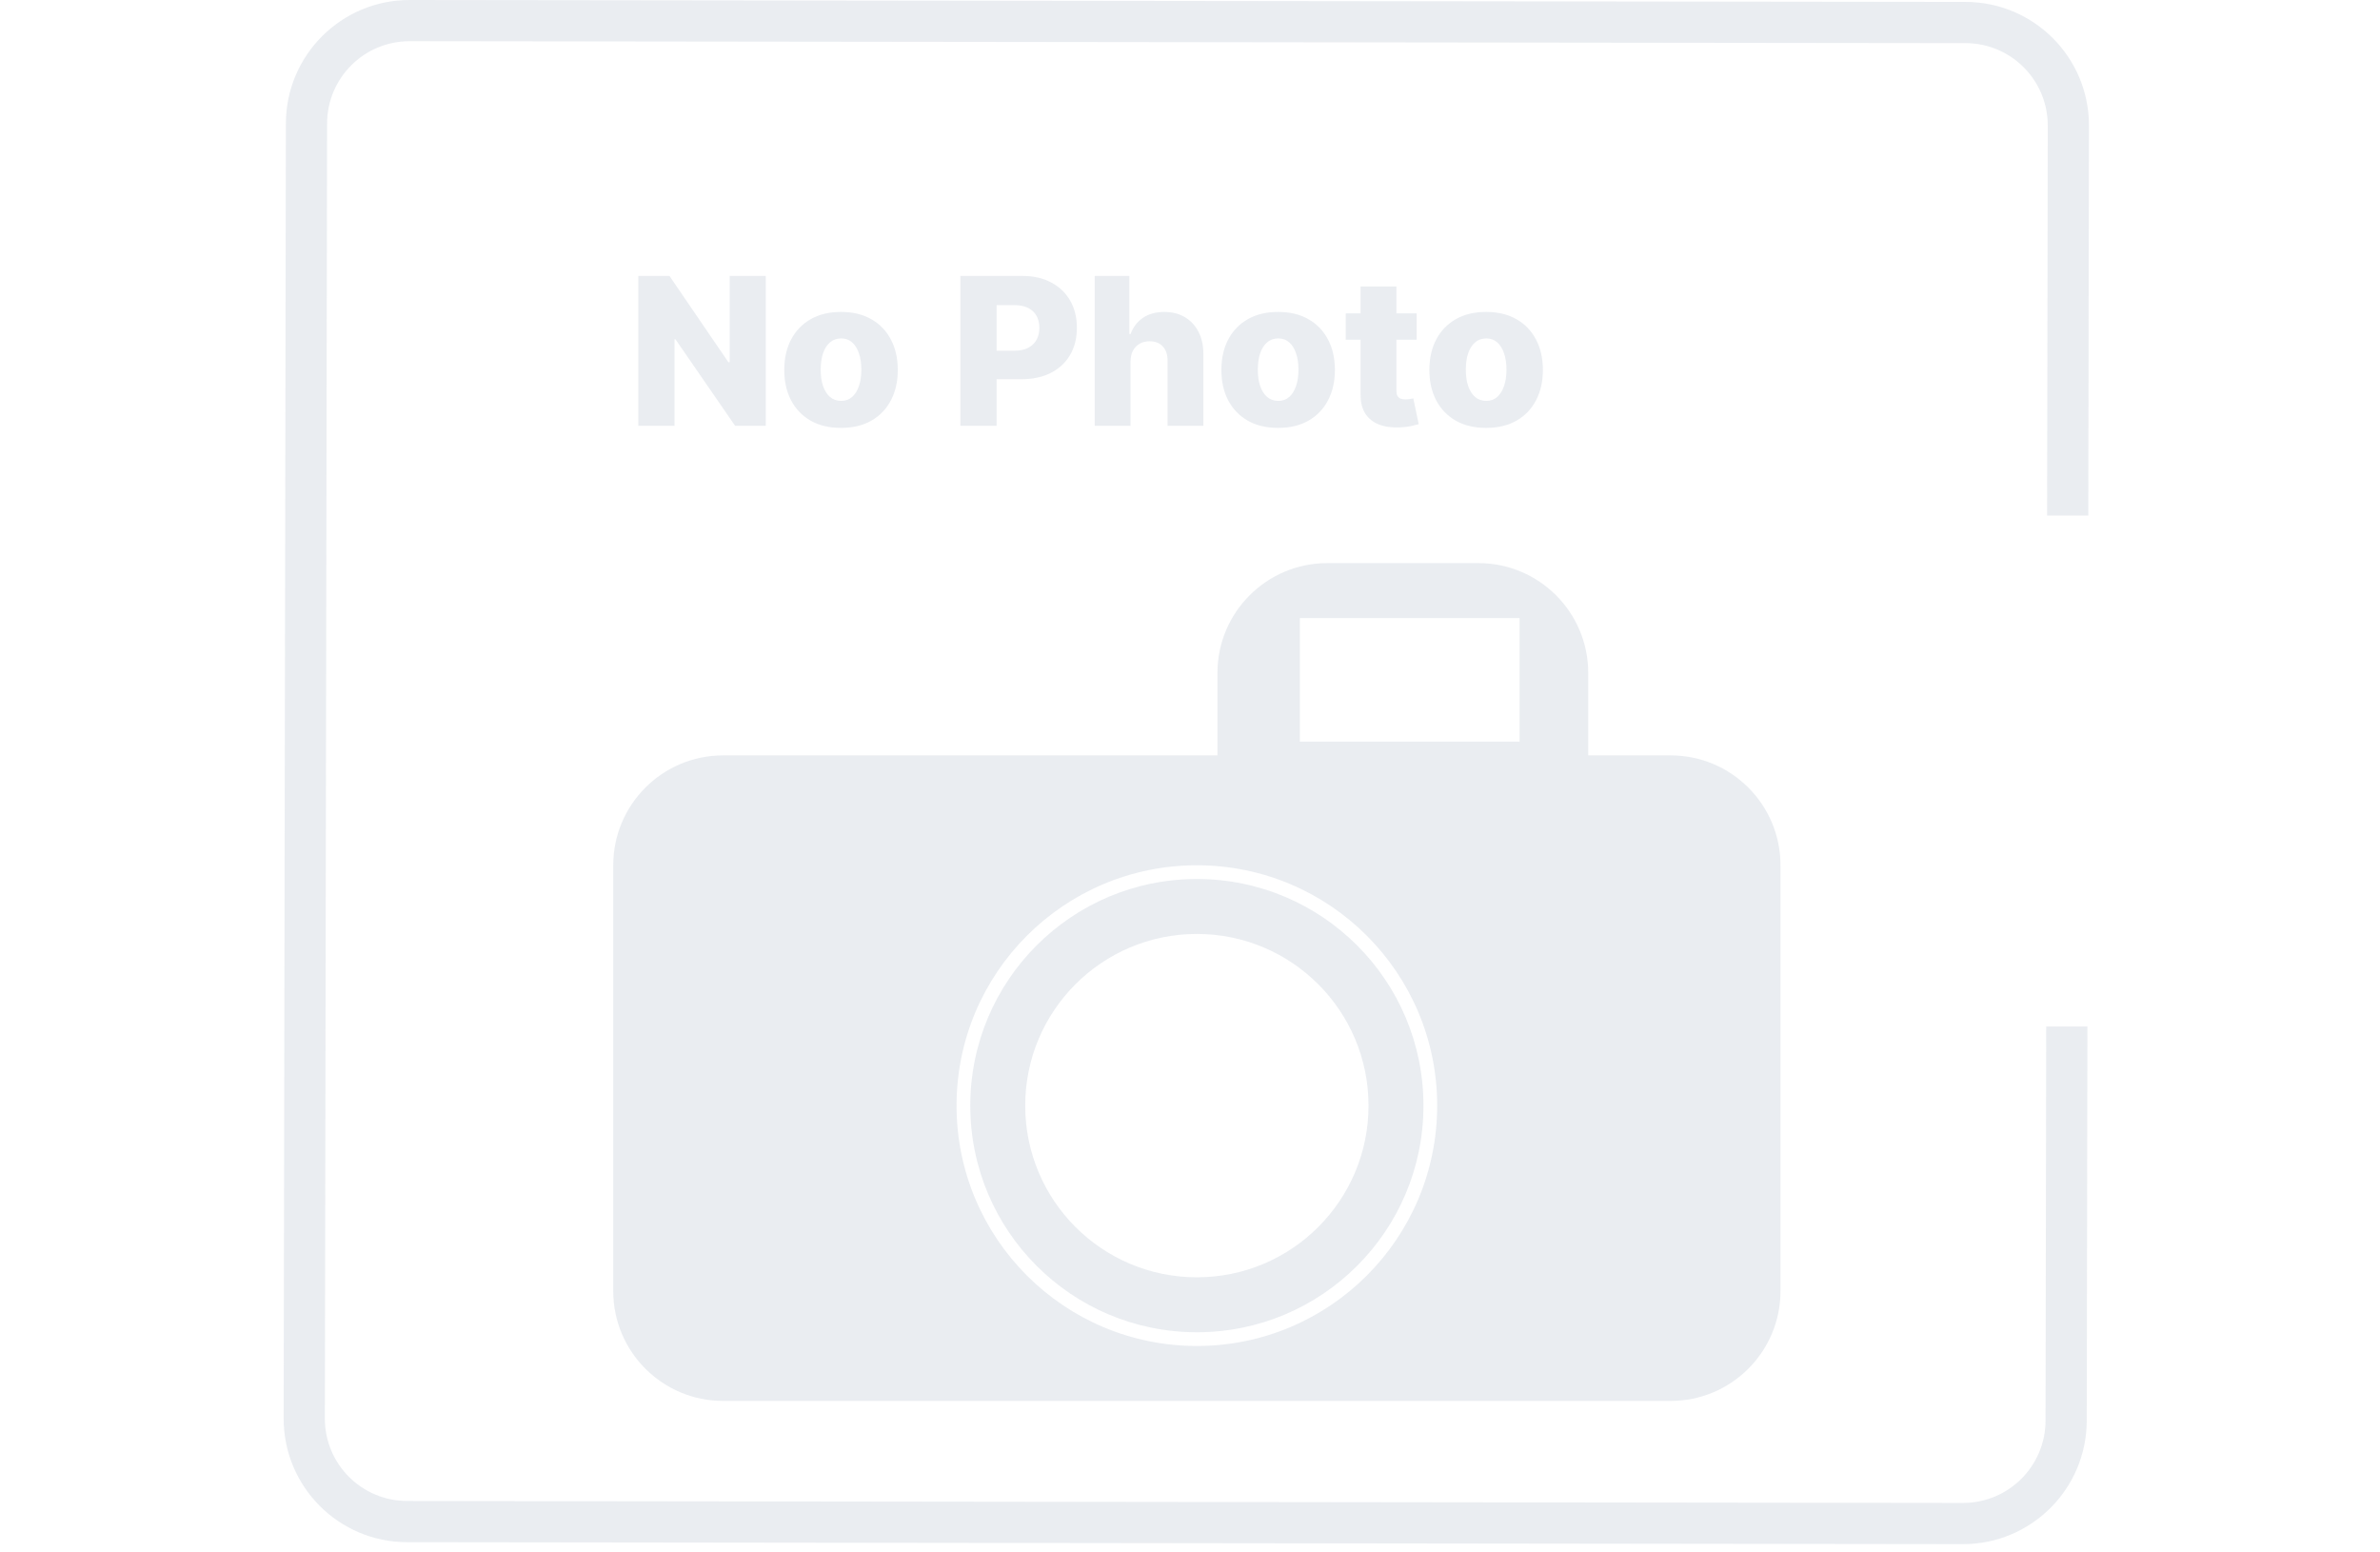
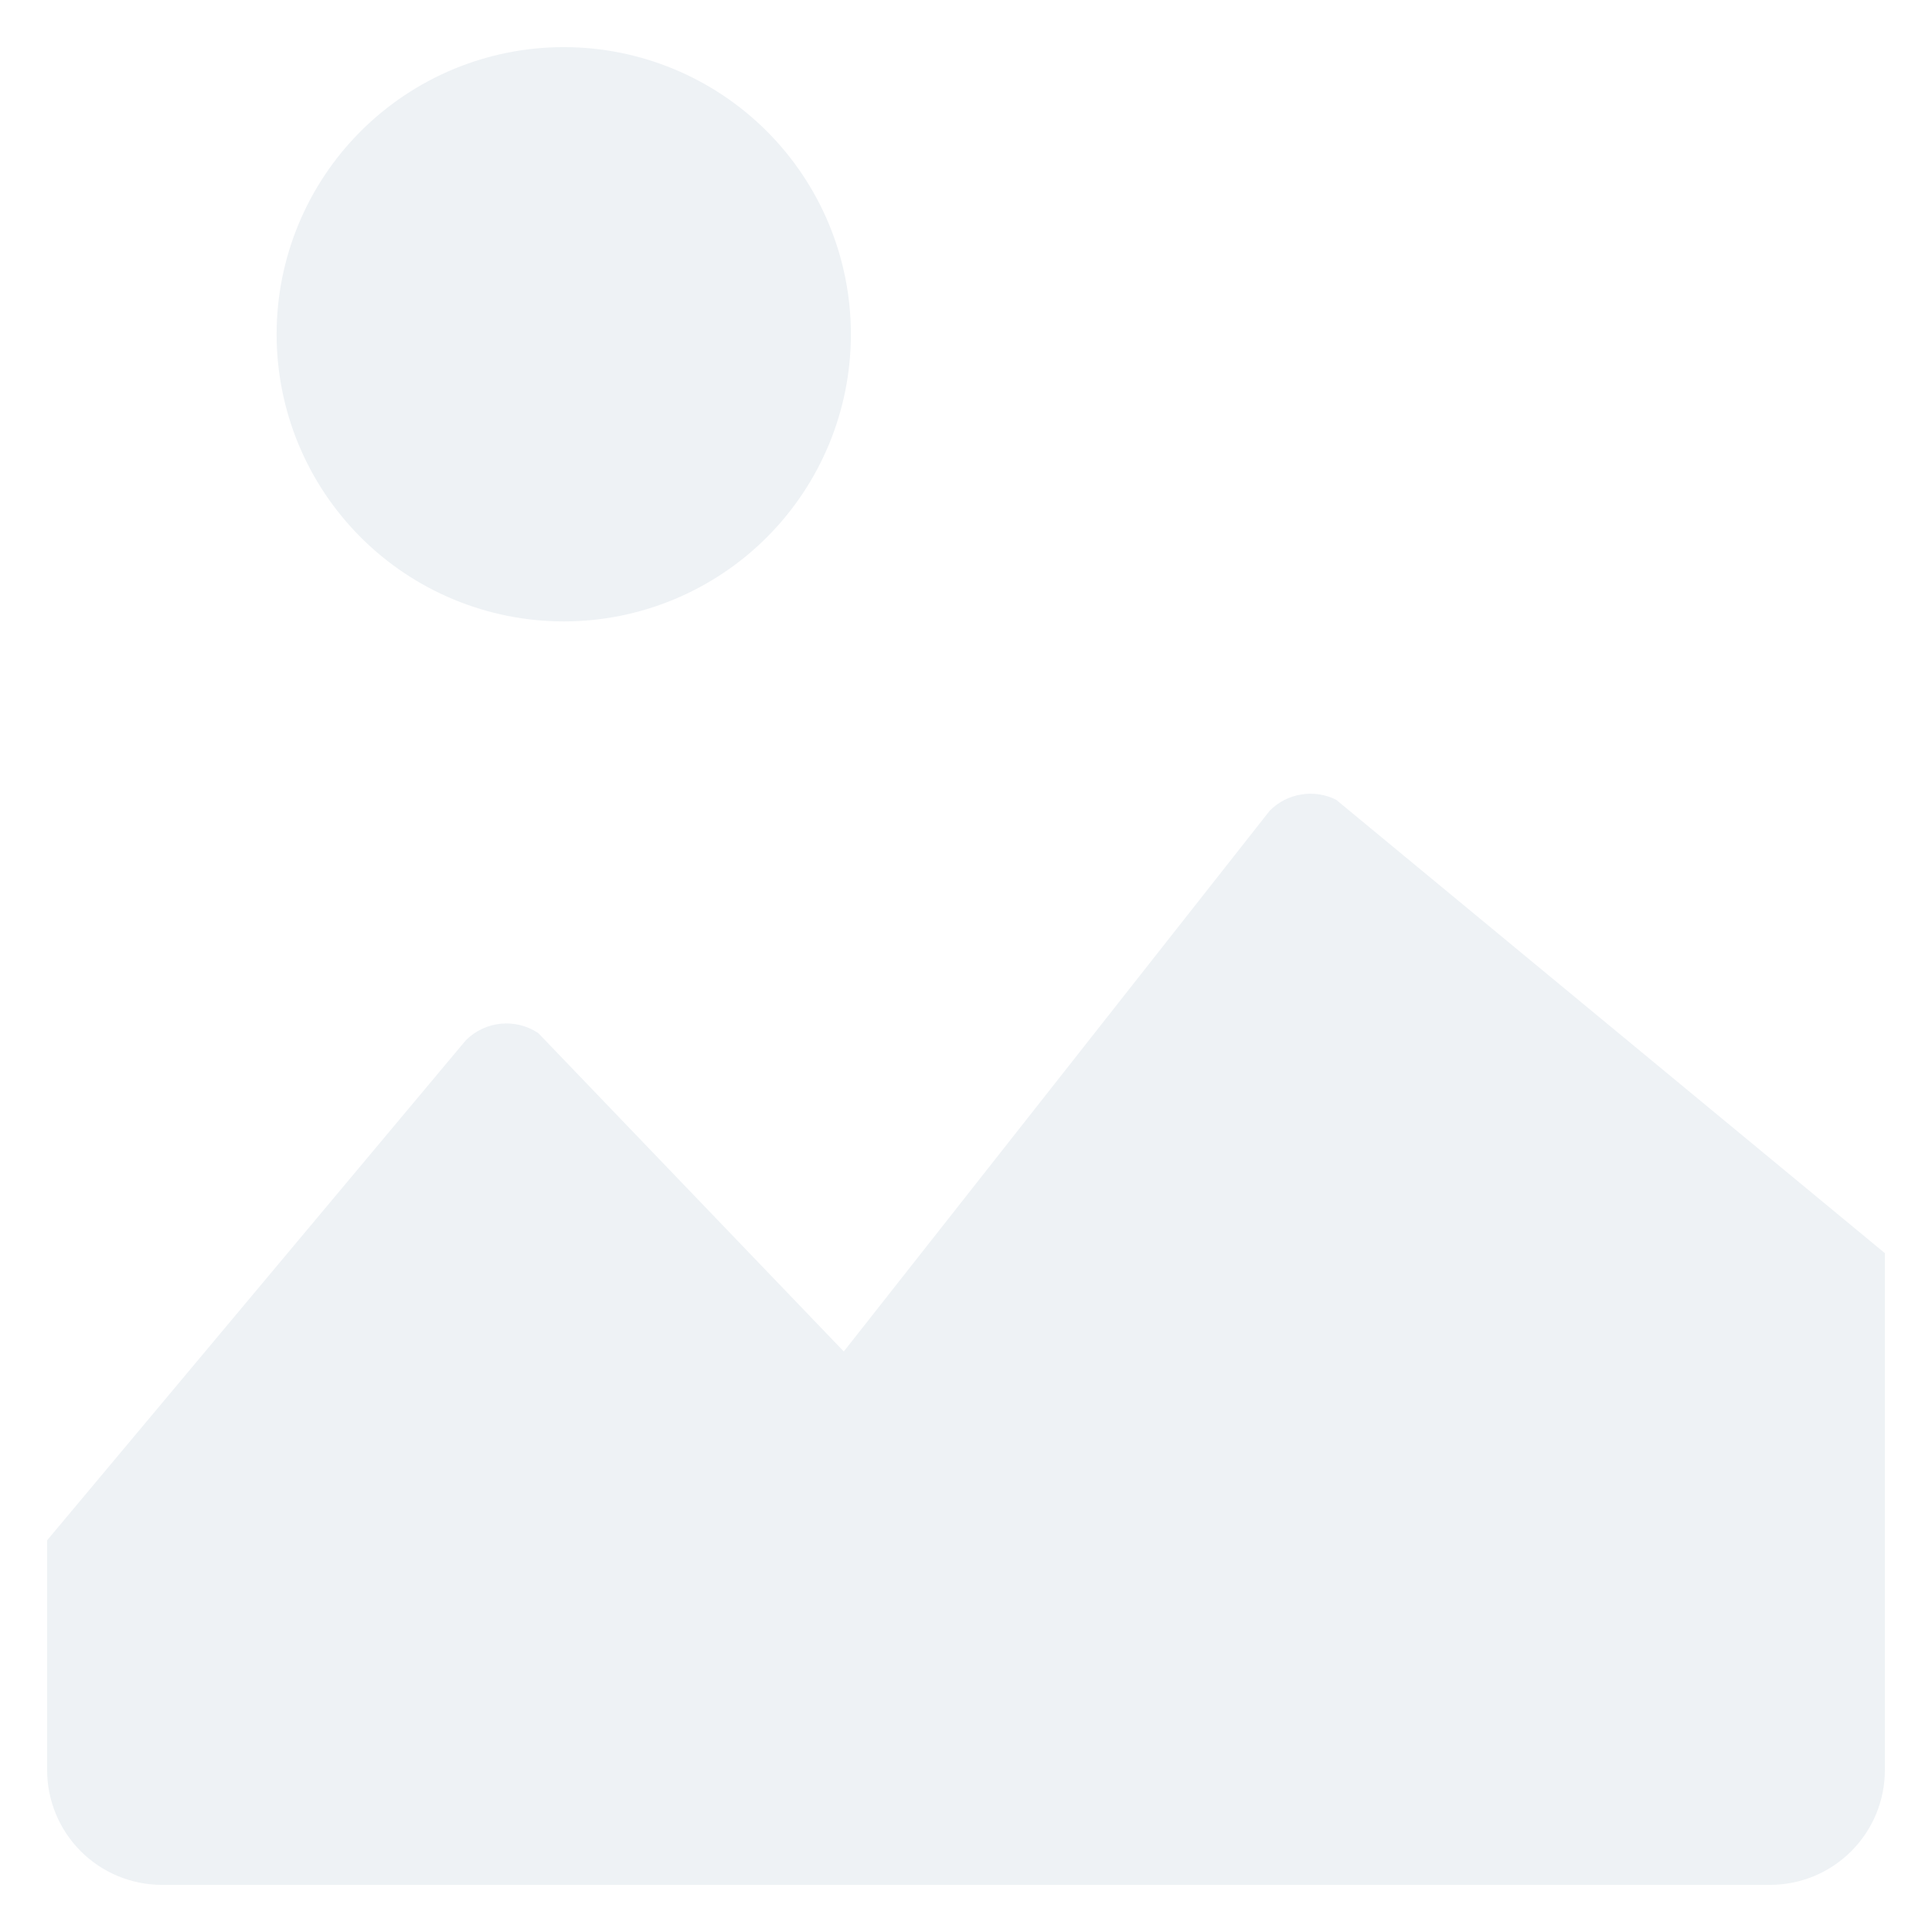
- <svg xmlns="http://www.w3.org/2000/svg" width="250" height="163" viewBox="0 0 132 113" opacity="0.1" fill="none">
-   <path fill-rule="evenodd" clip-rule="evenodd" d="M9.178 7.03764e-06L122.478 0.14C127.449 0.146 131.471 4.181 131.463 9.151L131.414 37.536H128.414L128.463 9.148C128.469 5.834 125.787 3.144 122.473 3.14L9.172 3C5.859 2.996 3.168 5.679 3.162 8.993L3 103.279C2.994 106.593 5.676 109.282 8.99 109.286L122.29 109.427C125.604 109.431 128.295 106.748 128.301 103.434L128.35 74.736H131.35L131.301 103.438C131.292 108.408 127.256 112.433 122.285 112.427L8.985 112.286C4.014 112.28 -0.009 108.246 1.35888e-05 103.275L0.162 8.989C0.171 4.018 4.207 -0.006 9.178 7.03764e-06ZM35.11 31V20.091H32.479V26.376H32.388L28.095 20.091H25.826V31H28.462V24.704H28.532L32.873 31H35.11ZM38.371 30.627C38.989 30.979 39.728 31.154 40.587 31.154C41.447 31.154 42.184 30.979 42.798 30.627C43.416 30.272 43.89 29.778 44.22 29.146C44.554 28.511 44.721 27.774 44.721 26.936C44.721 26.094 44.554 25.357 44.22 24.725C43.89 24.09 43.416 23.596 42.798 23.244C42.184 22.889 41.447 22.712 40.587 22.712C39.728 22.712 38.989 22.889 38.371 23.244C37.757 23.596 37.283 24.09 36.949 24.725C36.619 25.357 36.454 26.094 36.454 26.936C36.454 27.774 36.619 28.511 36.949 29.146C37.283 29.778 37.757 30.272 38.371 30.627ZM41.397 28.901C41.18 29.093 40.916 29.189 40.603 29.189C40.28 29.189 40.007 29.093 39.783 28.901C39.563 28.709 39.394 28.443 39.277 28.102C39.163 27.761 39.106 27.367 39.106 26.92C39.106 26.465 39.163 26.067 39.277 25.727C39.394 25.386 39.563 25.119 39.783 24.928C40.007 24.736 40.28 24.64 40.603 24.64C40.916 24.64 41.18 24.736 41.397 24.928C41.614 25.119 41.779 25.386 41.892 25.727C42.01 26.067 42.068 26.465 42.068 26.92C42.068 27.367 42.01 27.761 41.892 28.102C41.779 28.443 41.614 28.709 41.397 28.901ZM49.278 20.091V31H51.915V27.612H53.704C54.539 27.612 55.26 27.458 55.867 27.149C56.474 26.84 56.941 26.405 57.268 25.844C57.598 25.279 57.763 24.62 57.763 23.867C57.763 23.118 57.602 22.461 57.279 21.897C56.955 21.328 56.495 20.886 55.899 20.57C55.306 20.251 54.601 20.091 53.784 20.091H49.278ZM51.915 25.535H53.214C53.612 25.535 53.944 25.466 54.21 25.327C54.48 25.189 54.684 24.995 54.823 24.747C54.961 24.494 55.031 24.201 55.031 23.867C55.031 23.53 54.961 23.239 54.823 22.994C54.684 22.745 54.48 22.554 54.21 22.419C53.94 22.284 53.608 22.216 53.214 22.216H51.915V25.535ZM61.668 31V26.334C61.671 26.021 61.73 25.755 61.843 25.535C61.961 25.315 62.122 25.146 62.328 25.029C62.538 24.908 62.779 24.848 63.053 24.848C63.472 24.848 63.797 24.976 64.027 25.231C64.258 25.487 64.372 25.842 64.368 26.297V31H66.973V25.785C66.977 25.167 66.859 24.628 66.622 24.166C66.387 23.704 66.057 23.347 65.631 23.095C65.205 22.84 64.704 22.712 64.129 22.712C63.518 22.712 63.001 22.854 62.579 23.138C62.159 23.422 61.858 23.816 61.673 24.32H61.583V20.091H59.063V31H61.668ZM70.202 30.627C70.82 30.979 71.559 31.154 72.418 31.154C73.278 31.154 74.015 30.979 74.629 30.627C75.247 30.272 75.721 29.778 76.051 29.146C76.385 28.511 76.552 27.774 76.552 26.936C76.552 26.094 76.385 25.357 76.051 24.725C75.721 24.09 75.247 23.596 74.629 23.244C74.015 22.889 73.278 22.712 72.418 22.712C71.559 22.712 70.82 22.889 70.202 23.244C69.588 23.596 69.114 24.09 68.78 24.725C68.45 25.357 68.285 26.094 68.285 26.936C68.285 27.774 68.45 28.511 68.78 29.146C69.114 29.778 69.588 30.272 70.202 30.627ZM73.228 28.901C73.011 29.093 72.747 29.189 72.434 29.189C72.111 29.189 71.838 29.093 71.614 28.901C71.394 28.709 71.225 28.443 71.108 28.102C70.994 27.761 70.938 27.367 70.938 26.92C70.938 26.465 70.994 26.067 71.108 25.727C71.225 25.386 71.394 25.119 71.614 24.928C71.838 24.736 72.111 24.64 72.434 24.64C72.747 24.64 73.011 24.736 73.228 24.928C73.445 25.119 73.61 25.386 73.723 25.727C73.841 26.067 73.899 26.465 73.899 26.92C73.899 27.367 73.841 27.761 73.723 28.102C73.61 28.443 73.445 28.709 73.228 28.901ZM82.504 24.736V22.818H81.029V20.858H78.424V22.818H77.343V24.736H78.424V28.715C78.417 29.269 78.527 29.729 78.754 30.095C78.985 30.46 79.317 30.73 79.751 30.904C80.187 31.075 80.711 31.146 81.322 31.117C81.635 31.103 81.903 31.069 82.126 31.016C82.353 30.963 82.529 30.918 82.654 30.883L82.26 29.003C82.203 29.017 82.117 29.035 82.004 29.056C81.894 29.073 81.789 29.082 81.689 29.082C81.551 29.082 81.432 29.063 81.332 29.024C81.233 28.981 81.157 28.912 81.103 28.816C81.054 28.717 81.029 28.587 81.029 28.427V24.736H82.504ZM85.349 30.627C85.967 30.979 86.705 31.154 87.565 31.154C88.424 31.154 89.161 30.979 89.775 30.627C90.393 30.272 90.867 29.778 91.198 29.146C91.531 28.511 91.698 27.774 91.698 26.936C91.698 26.094 91.531 25.357 91.198 24.725C90.867 24.09 90.393 23.596 89.775 23.244C89.161 22.889 88.424 22.712 87.565 22.712C86.705 22.712 85.967 22.889 85.349 23.244C84.735 23.596 84.26 24.09 83.927 24.725C83.596 25.357 83.431 26.094 83.431 26.936C83.431 27.774 83.596 28.511 83.927 29.146C84.26 29.778 84.735 30.272 85.349 30.627ZM88.374 28.901C88.158 29.093 87.893 29.189 87.581 29.189C87.258 29.189 86.984 29.093 86.76 28.901C86.54 28.709 86.372 28.443 86.254 28.102C86.141 27.761 86.084 27.367 86.084 26.92C86.084 26.465 86.141 26.067 86.254 25.727C86.372 25.386 86.54 25.119 86.76 24.928C86.984 24.736 87.258 24.64 87.581 24.64C87.893 24.64 88.158 24.736 88.374 24.928C88.591 25.119 88.756 25.386 88.87 25.727C88.987 26.067 89.046 26.465 89.046 26.92C89.046 27.367 88.987 27.761 88.87 28.102C88.756 28.443 88.591 28.709 88.374 28.901ZM76 41C71.582 41 68 44.582 68 49V55H32C27.582 55 24 58.582 24 63V94C24 98.418 27.582 102 32 102H101C105.418 102 109 98.418 109 94V63C109 58.582 105.418 55 101 55H95V49C95 44.582 91.418 41 87 41H76ZM84 80.5C84 90.165 76.165 98 66.5 98C56.835 98 49 90.165 49 80.5C49 70.835 56.835 63 66.5 63C76.165 63 84 70.835 84 80.5ZM83 80.5C83 89.613 75.613 97 66.5 97C57.387 97 50 89.613 50 80.5C50 71.387 57.387 64 66.5 64C75.613 64 83 71.387 83 80.5ZM90 45H74V54H90V45ZM66.5 93C73.404 93 79 87.404 79 80.5C79 73.597 73.404 68 66.5 68C59.596 68 54 73.597 54 80.5C54 87.404 59.596 93 66.5 93Z" fill="#274772" />
+ <svg xmlns="http://www.w3.org/2000/svg" width="82" height="82" viewBox="0 0 82 82" fill="none">
+   <path d="M36.115 14.188C36.115 17.42 34.831 20.52 32.546 22.805C30.26 25.091 27.16 26.375 23.928 26.375C20.695 26.375 17.596 25.091 15.31 22.805C13.024 20.52 11.74 17.42 11.74 14.188C11.74 10.955 13.024 7.855 15.31 5.57C17.596 3.284 20.695 2 23.928 2C27.16 2 30.26 3.284 32.546 5.57C34.831 7.855 36.115 10.955 36.115 14.188ZM56.712 33.946C56.255 33.717 55.737 33.637 55.233 33.719C54.728 33.8 54.261 34.038 53.899 34.399L35.813 57.361L22.846 43.847C22.377 43.535 21.816 43.395 21.256 43.45C20.696 43.505 20.173 43.752 19.774 44.149L2 65.375V75.125C2 76.418 2.514 77.658 3.428 78.572C4.342 79.486 5.582 80 6.875 80H75.125C75.765 80 76.399 79.874 76.991 79.629C77.582 79.384 78.12 79.025 78.572 78.572C79.025 78.12 79.384 77.582 79.629 76.991C79.874 76.399 80 75.765 80 75.125V53.188L56.712 33.946Z" fill="rgba(238,242,245, 1)" />
</svg>
